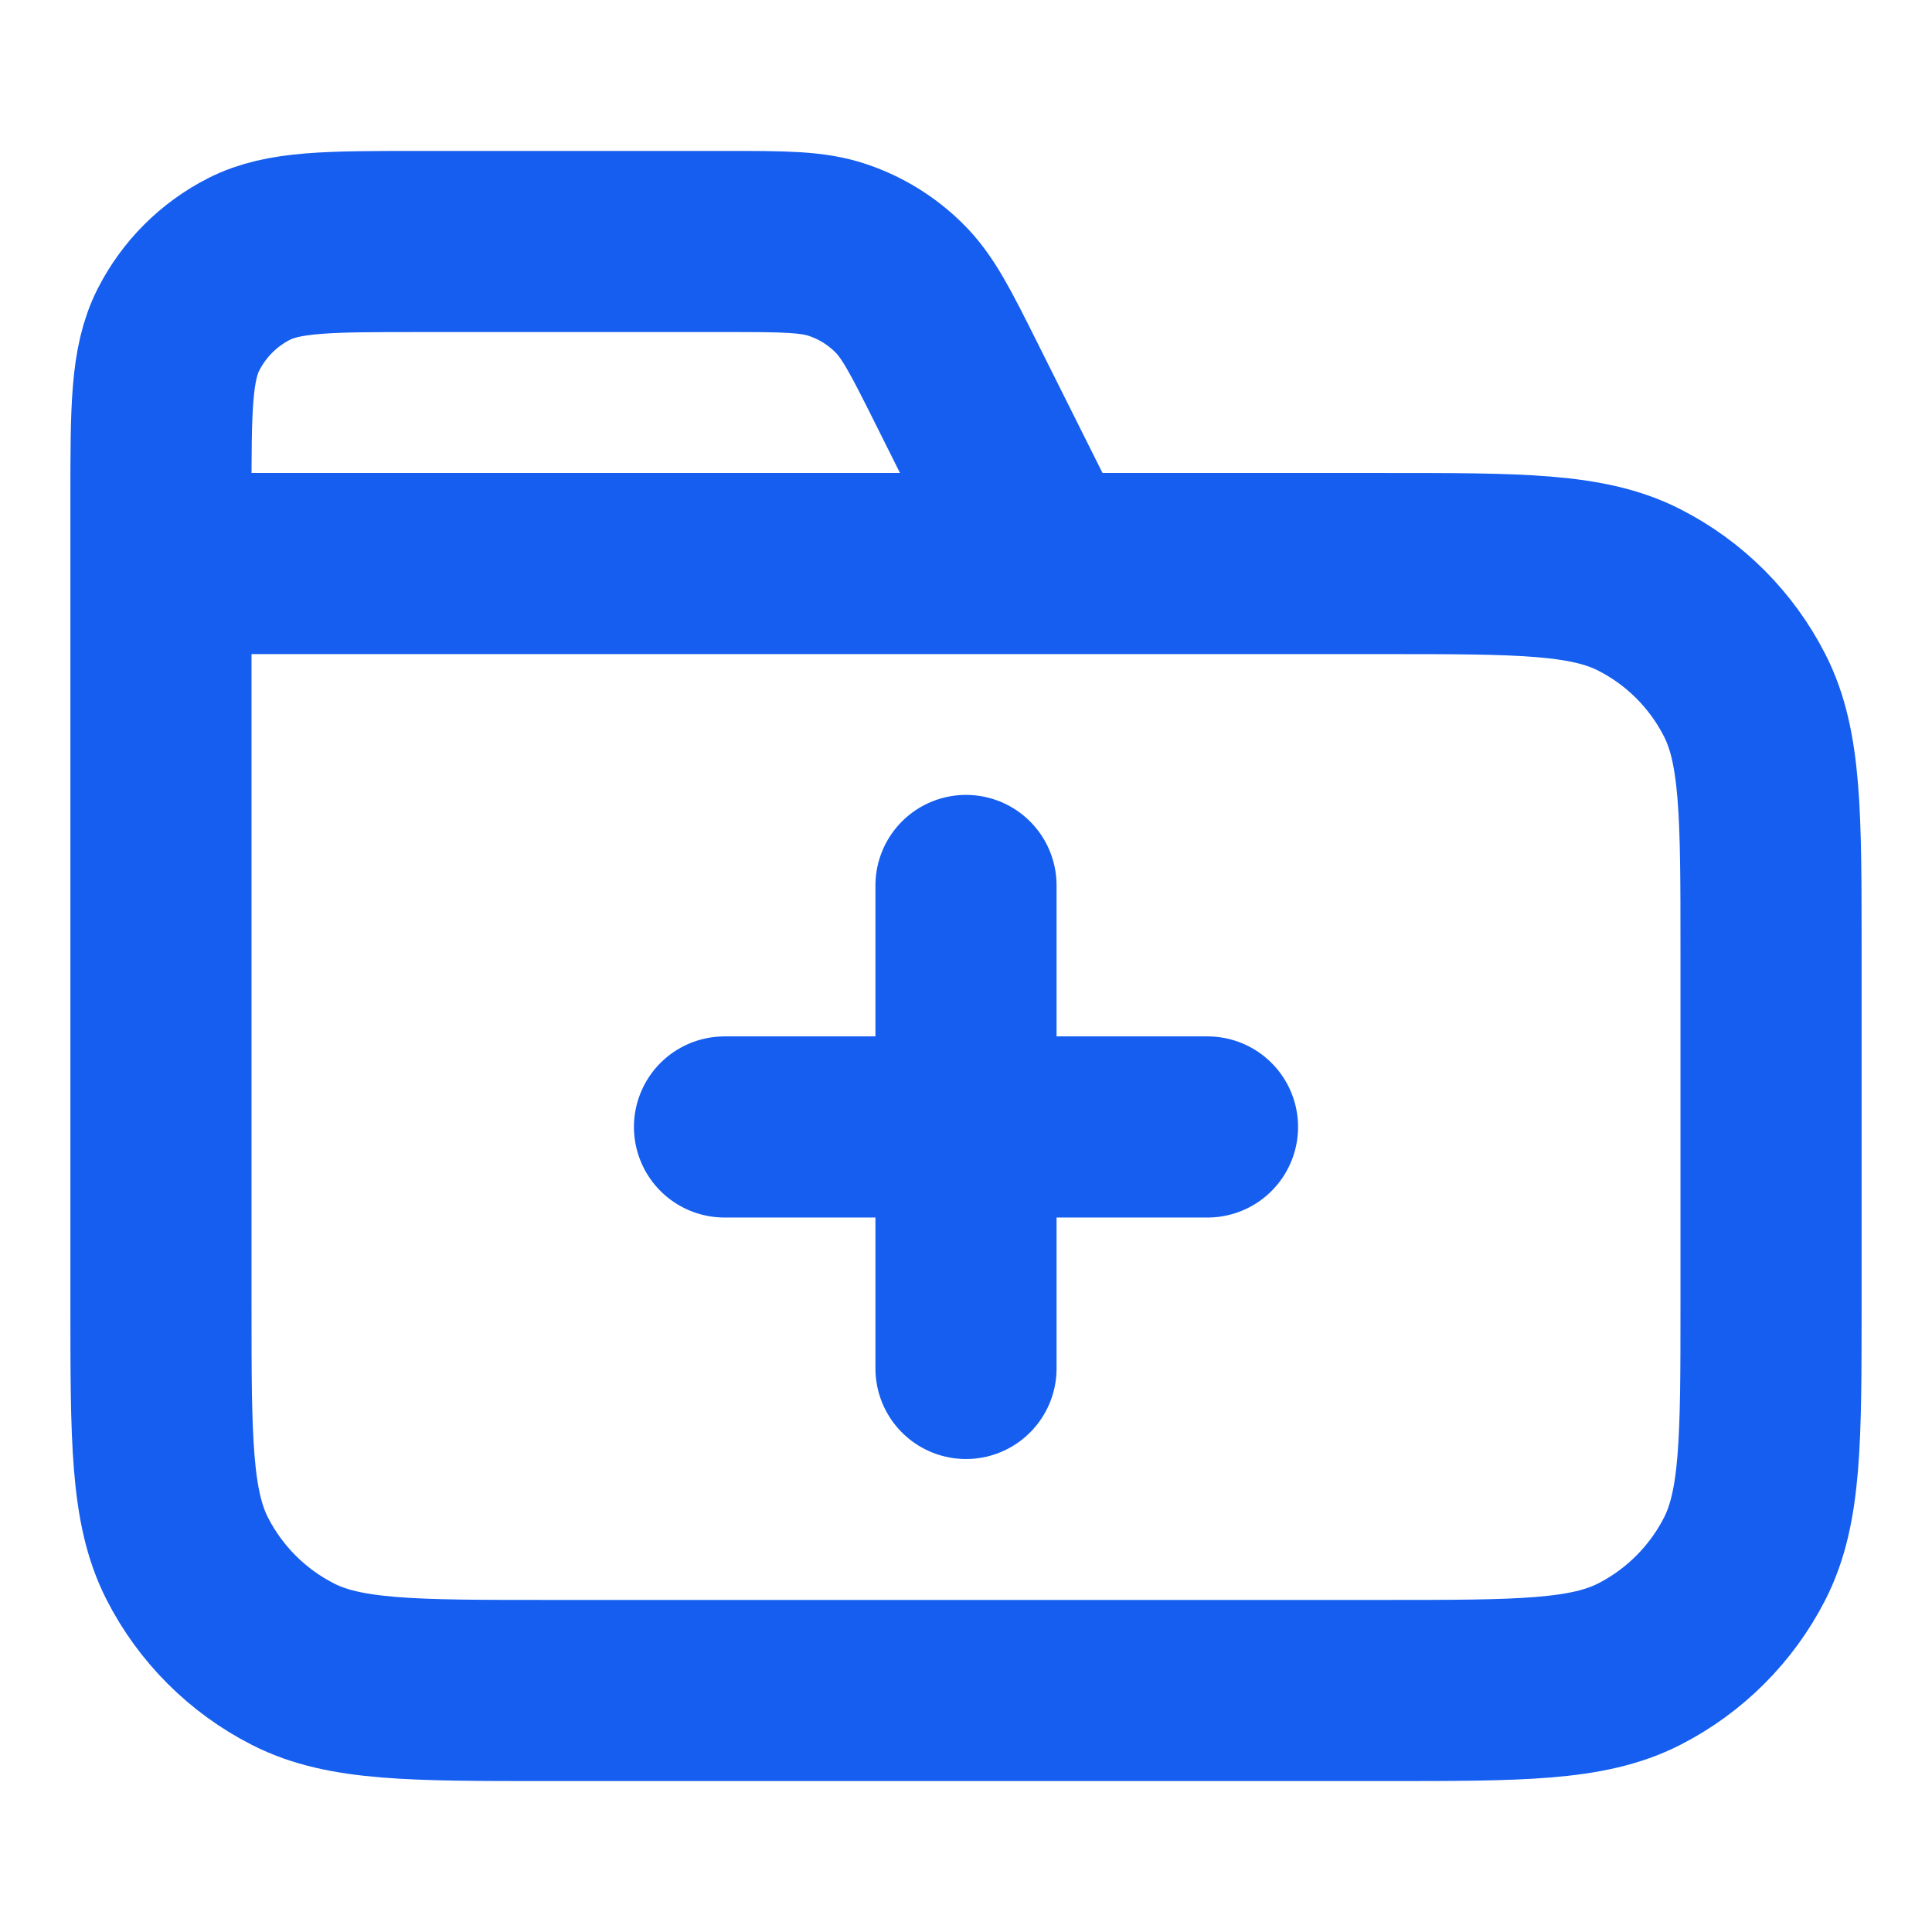
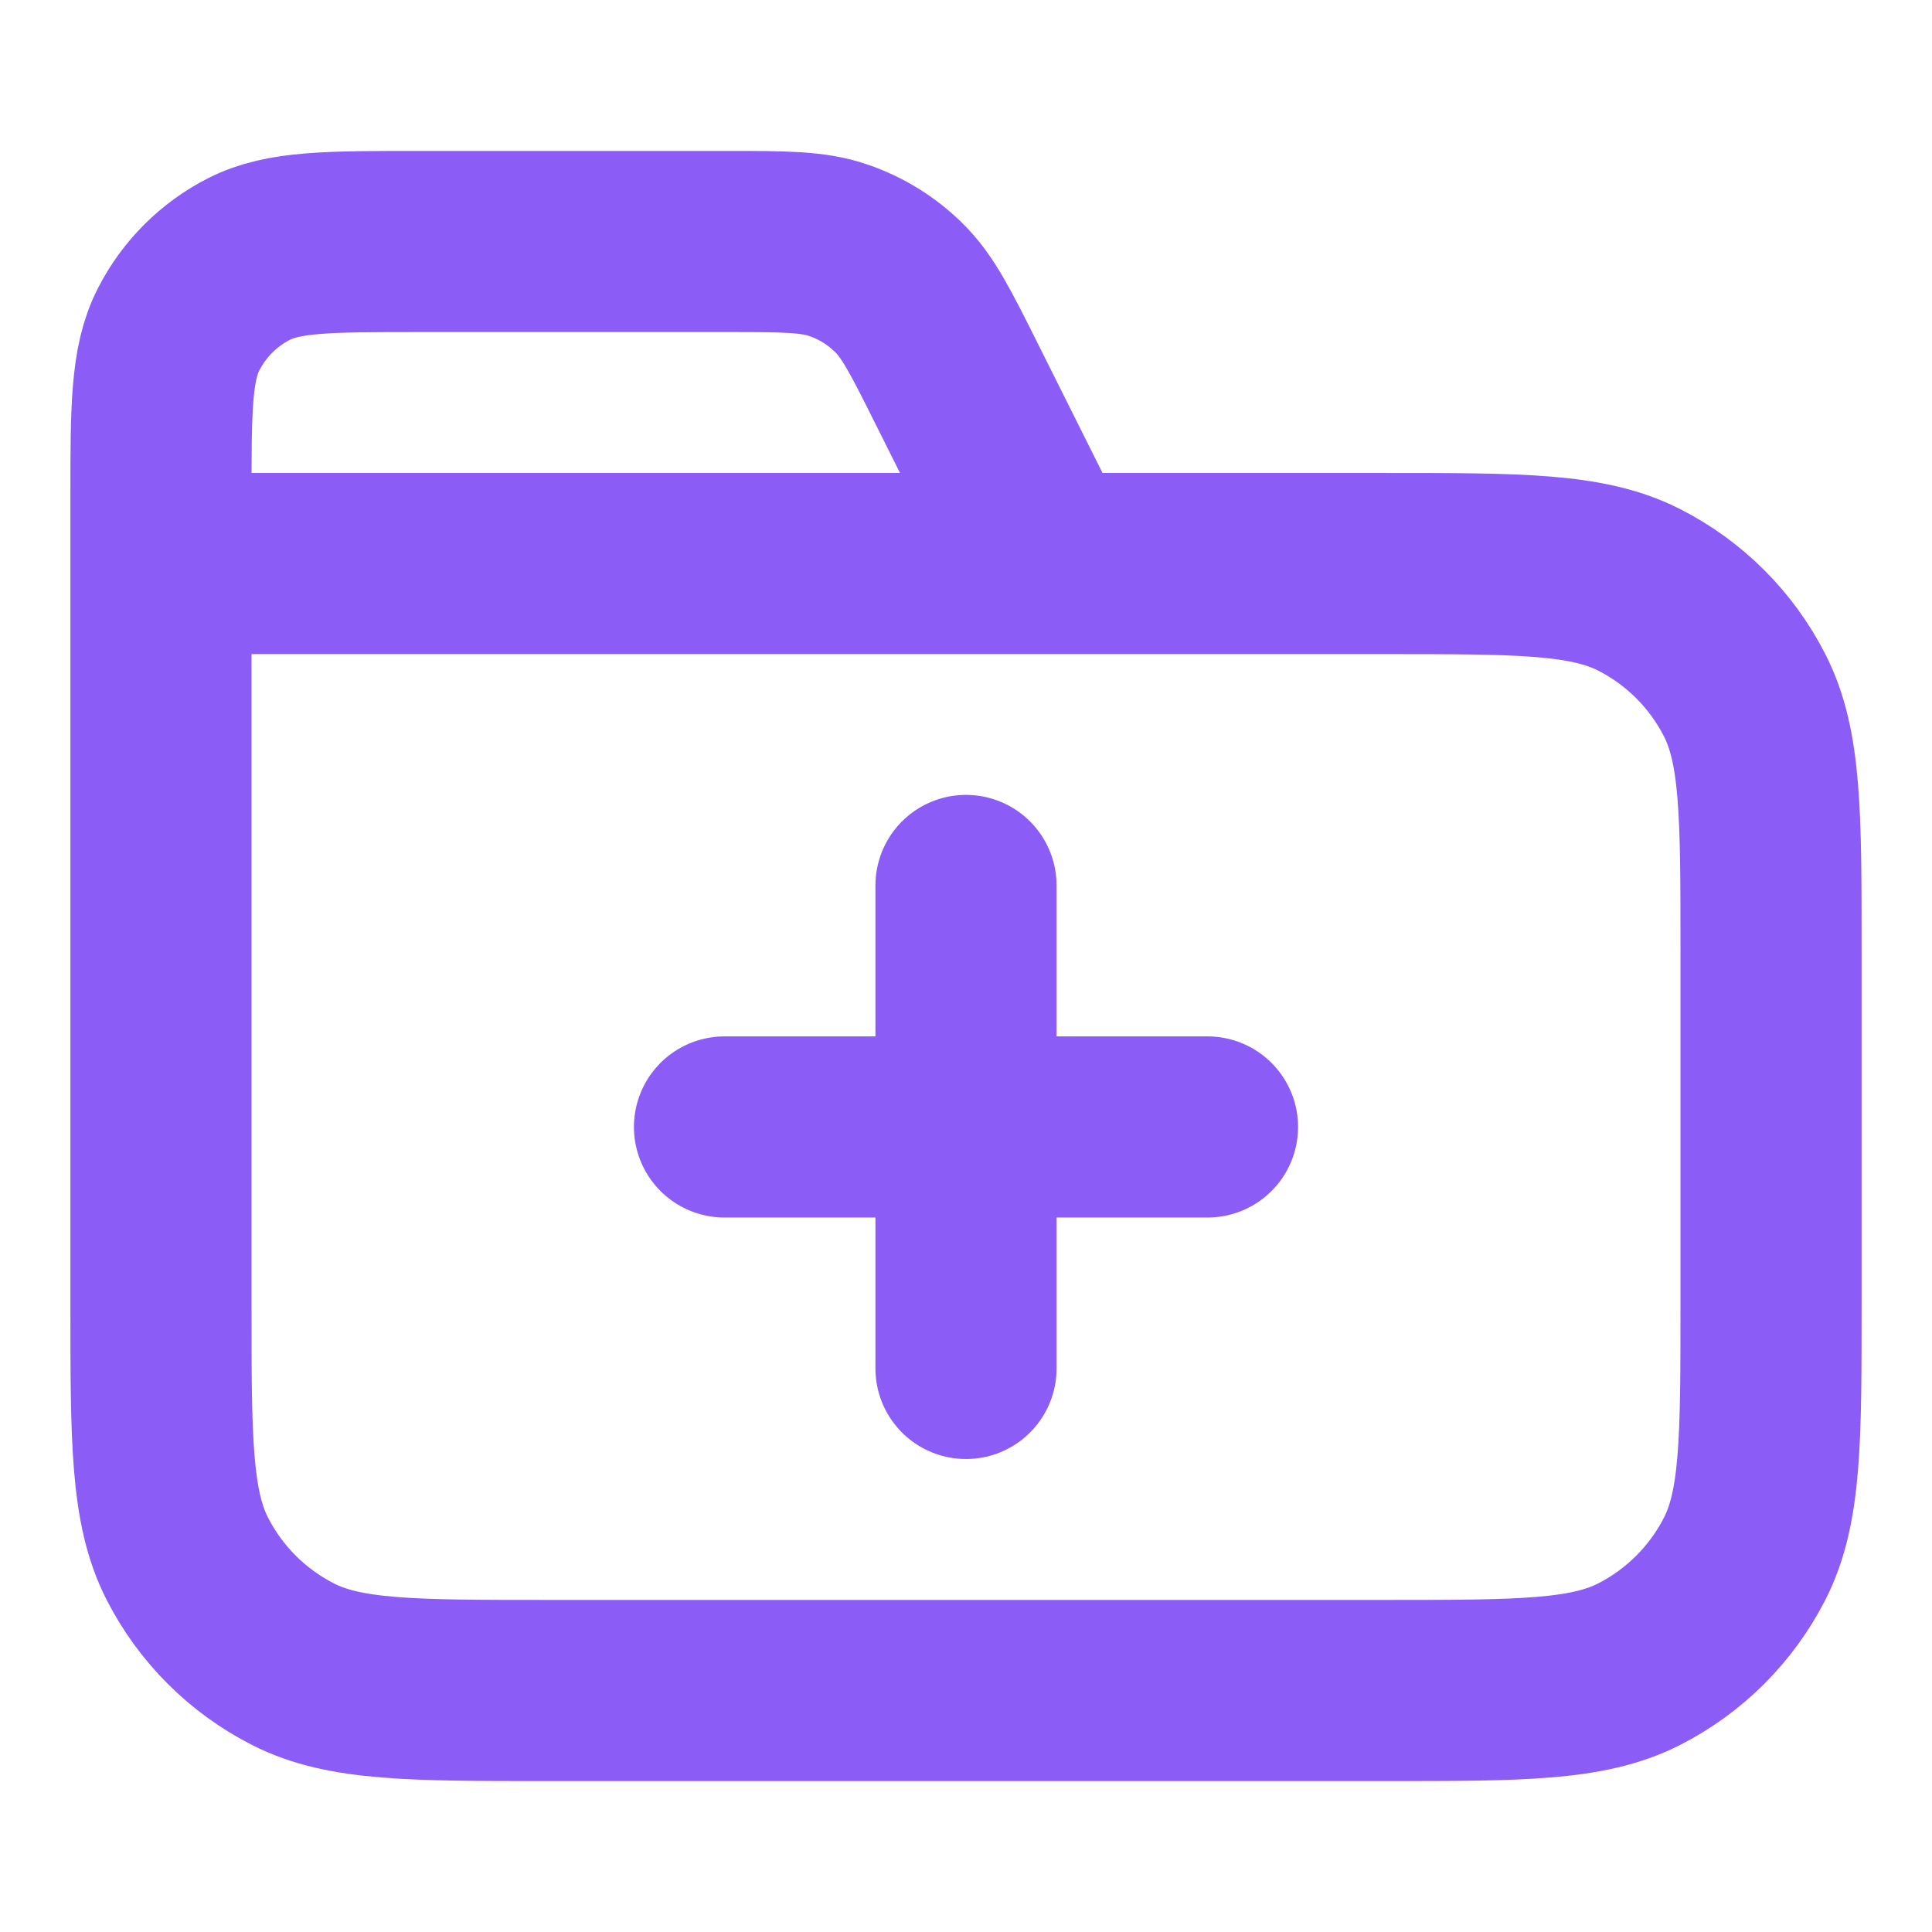
<svg xmlns="http://www.w3.org/2000/svg" width="16" height="16" viewBox="0 0 16 16" fill="none">
-   <path d="M8.667 4.667L7.923 3.179C7.709 2.751 7.602 2.537 7.442 2.381C7.301 2.242 7.131 2.137 6.944 2.073C6.733 2 6.494 2 6.015 2H3.467C2.72 2 2.347 2 2.062 2.145C1.811 2.273 1.607 2.477 1.479 2.728C1.333 3.013 1.333 3.387 1.333 4.133V4.667M1.333 4.667H11.467C12.587 4.667 13.147 4.667 13.575 4.885C13.951 5.076 14.257 5.382 14.449 5.759C14.667 6.187 14.667 6.747 14.667 7.867V10.8C14.667 11.92 14.667 12.48 14.449 12.908C14.257 13.284 13.951 13.59 13.575 13.782C13.147 14 12.587 14 11.467 14H4.534C3.413 14 2.853 14 2.426 13.782C2.049 13.59 1.743 13.284 1.551 12.908C1.333 12.48 1.333 11.92 1.333 10.8V4.667ZM8 11.333V7.333M6 9.333H10" stroke="#155EEF" stroke-width="1.5" stroke-linecap="round" stroke-linejoin="round" />
+   <path d="M8.667 4.667L7.923 3.179C7.709 2.751 7.602 2.537 7.442 2.381C7.301 2.242 7.131 2.137 6.944 2.073C6.733 2 6.494 2 6.015 2H3.467C2.72 2 2.347 2 2.062 2.145C1.811 2.273 1.607 2.477 1.479 2.728C1.333 3.013 1.333 3.387 1.333 4.133V4.667M1.333 4.667H11.467C12.587 4.667 13.147 4.667 13.575 4.885C13.951 5.076 14.257 5.382 14.449 5.759C14.667 6.187 14.667 6.747 14.667 7.867V10.8C14.667 11.92 14.667 12.48 14.449 12.908C14.257 13.284 13.951 13.59 13.575 13.782C13.147 14 12.587 14 11.467 14H4.534C3.413 14 2.853 14 2.426 13.782C2.049 13.59 1.743 13.284 1.551 12.908C1.333 12.48 1.333 11.92 1.333 10.8V4.667ZM8 11.333V7.333M6 9.333H10" stroke="#8b5cf6" stroke-width="1.5" stroke-linecap="round" stroke-linejoin="round" />
</svg>
